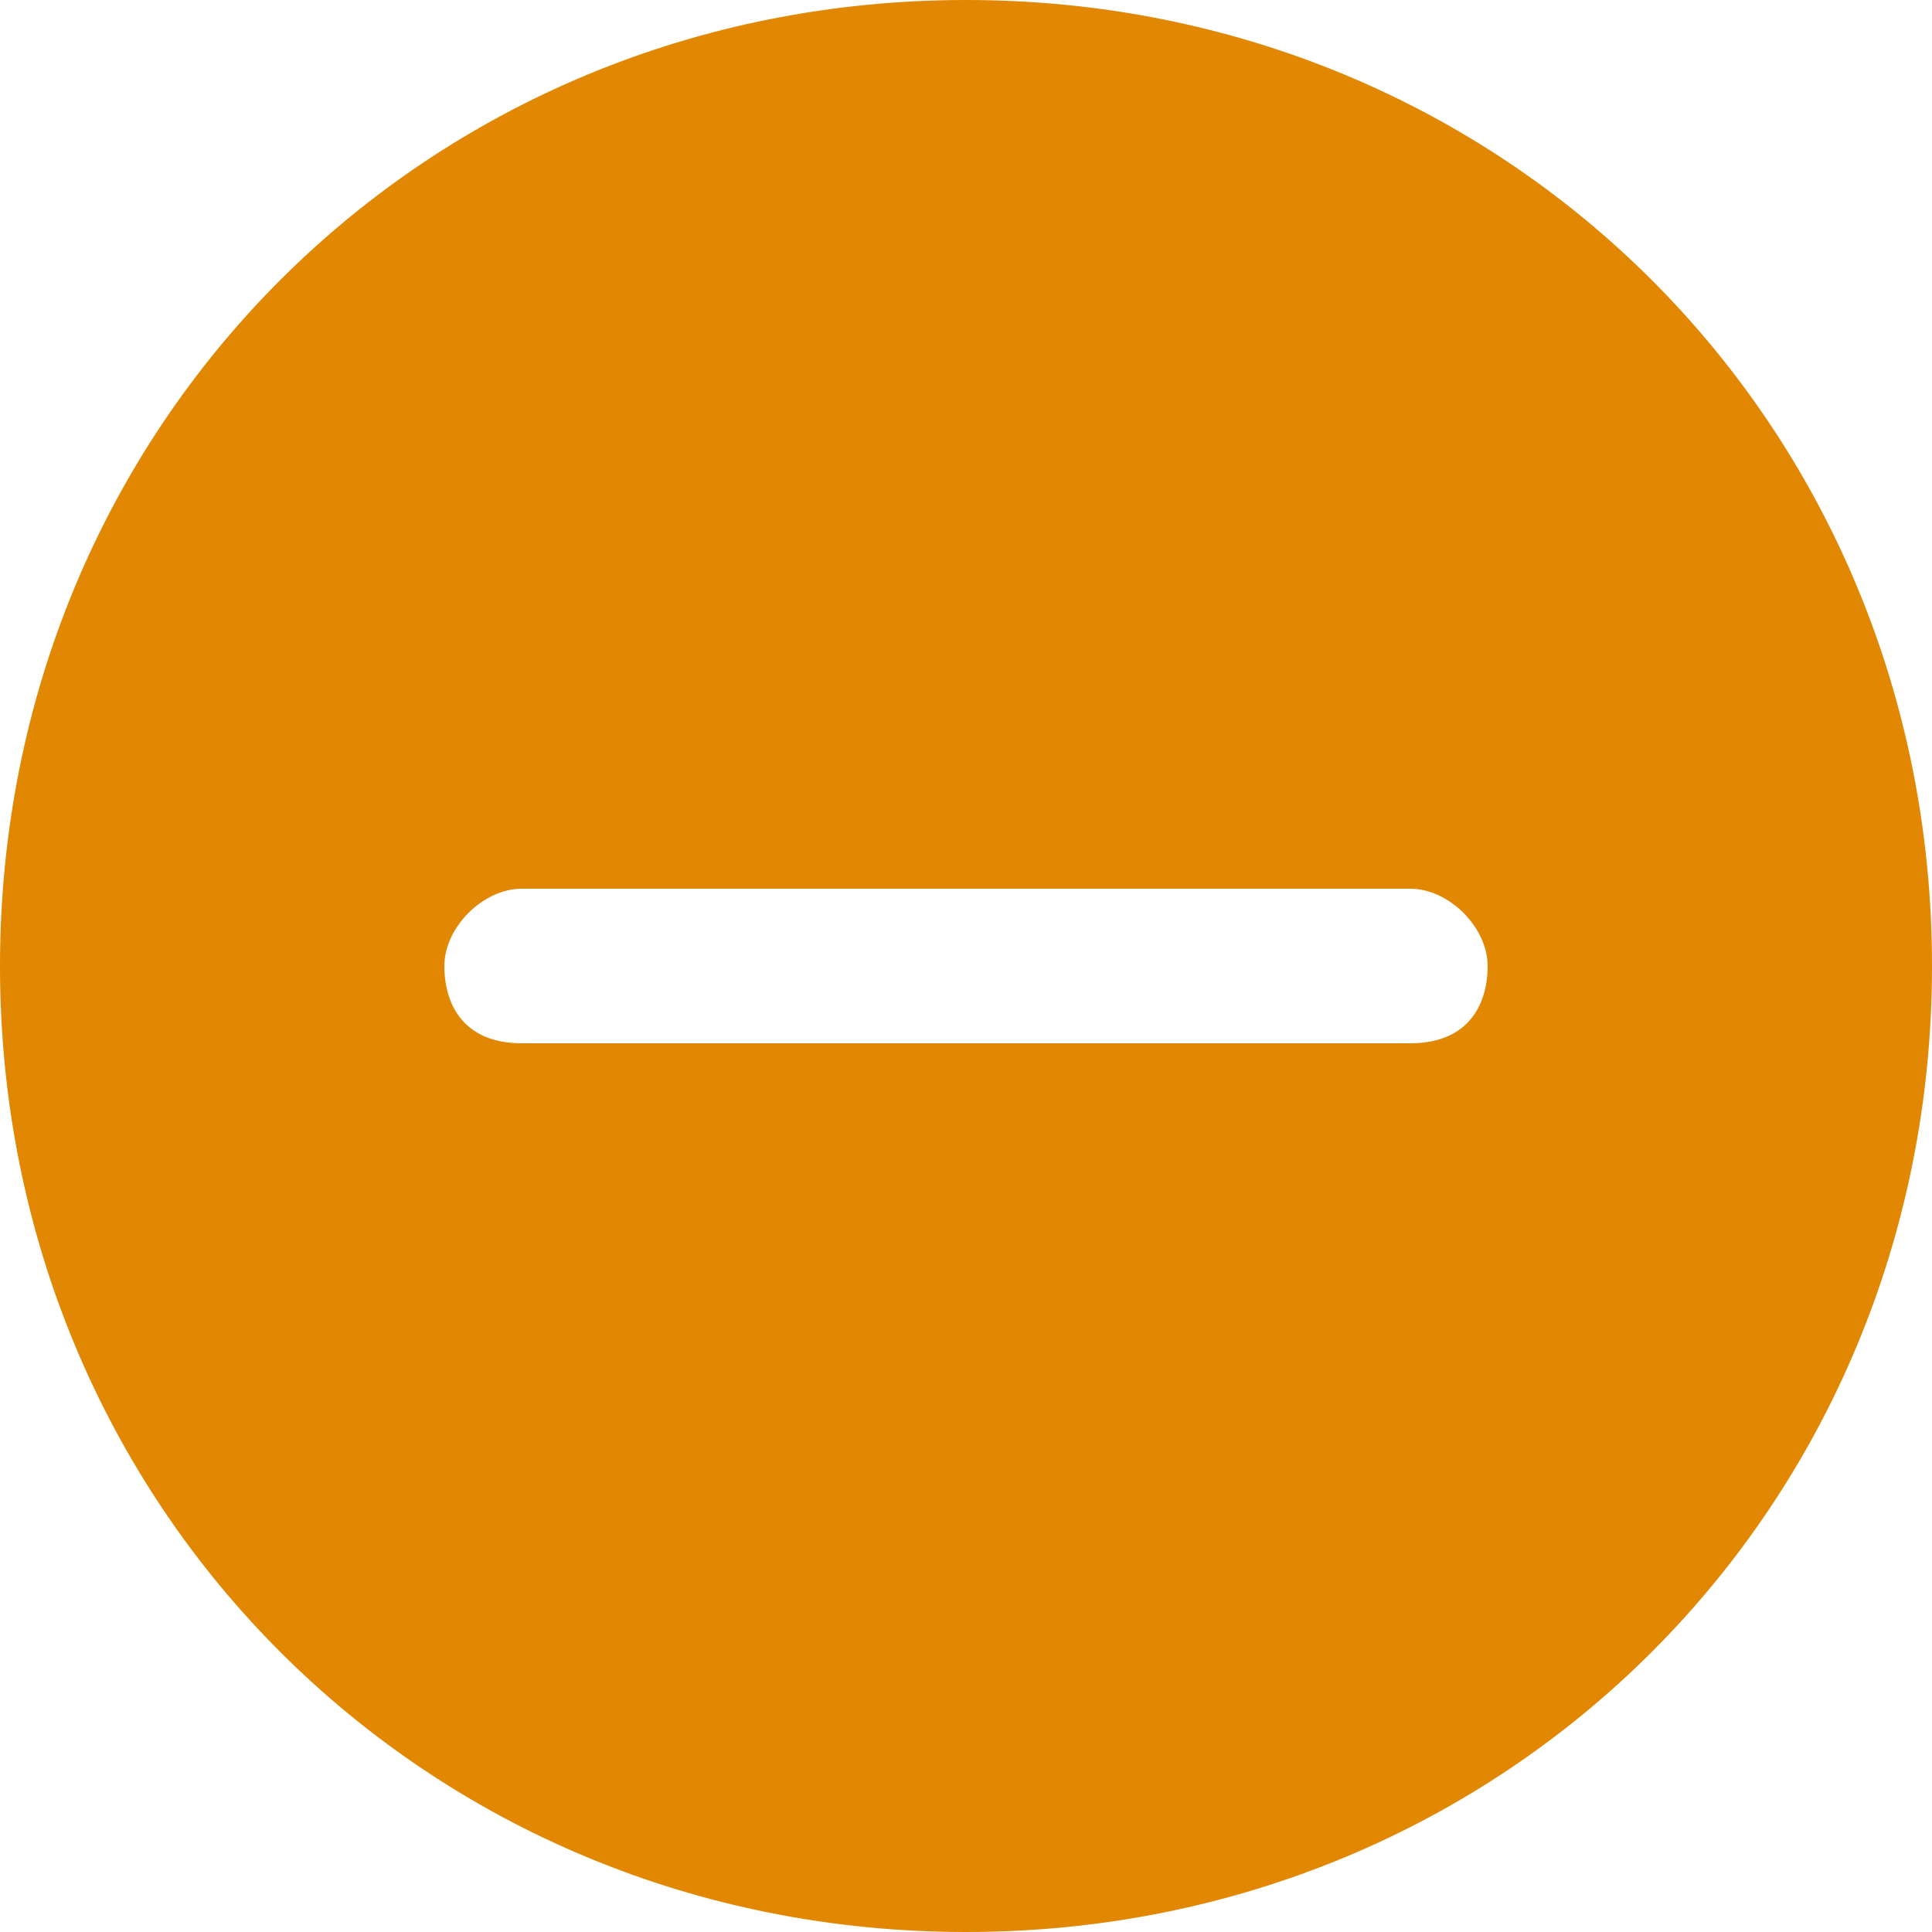
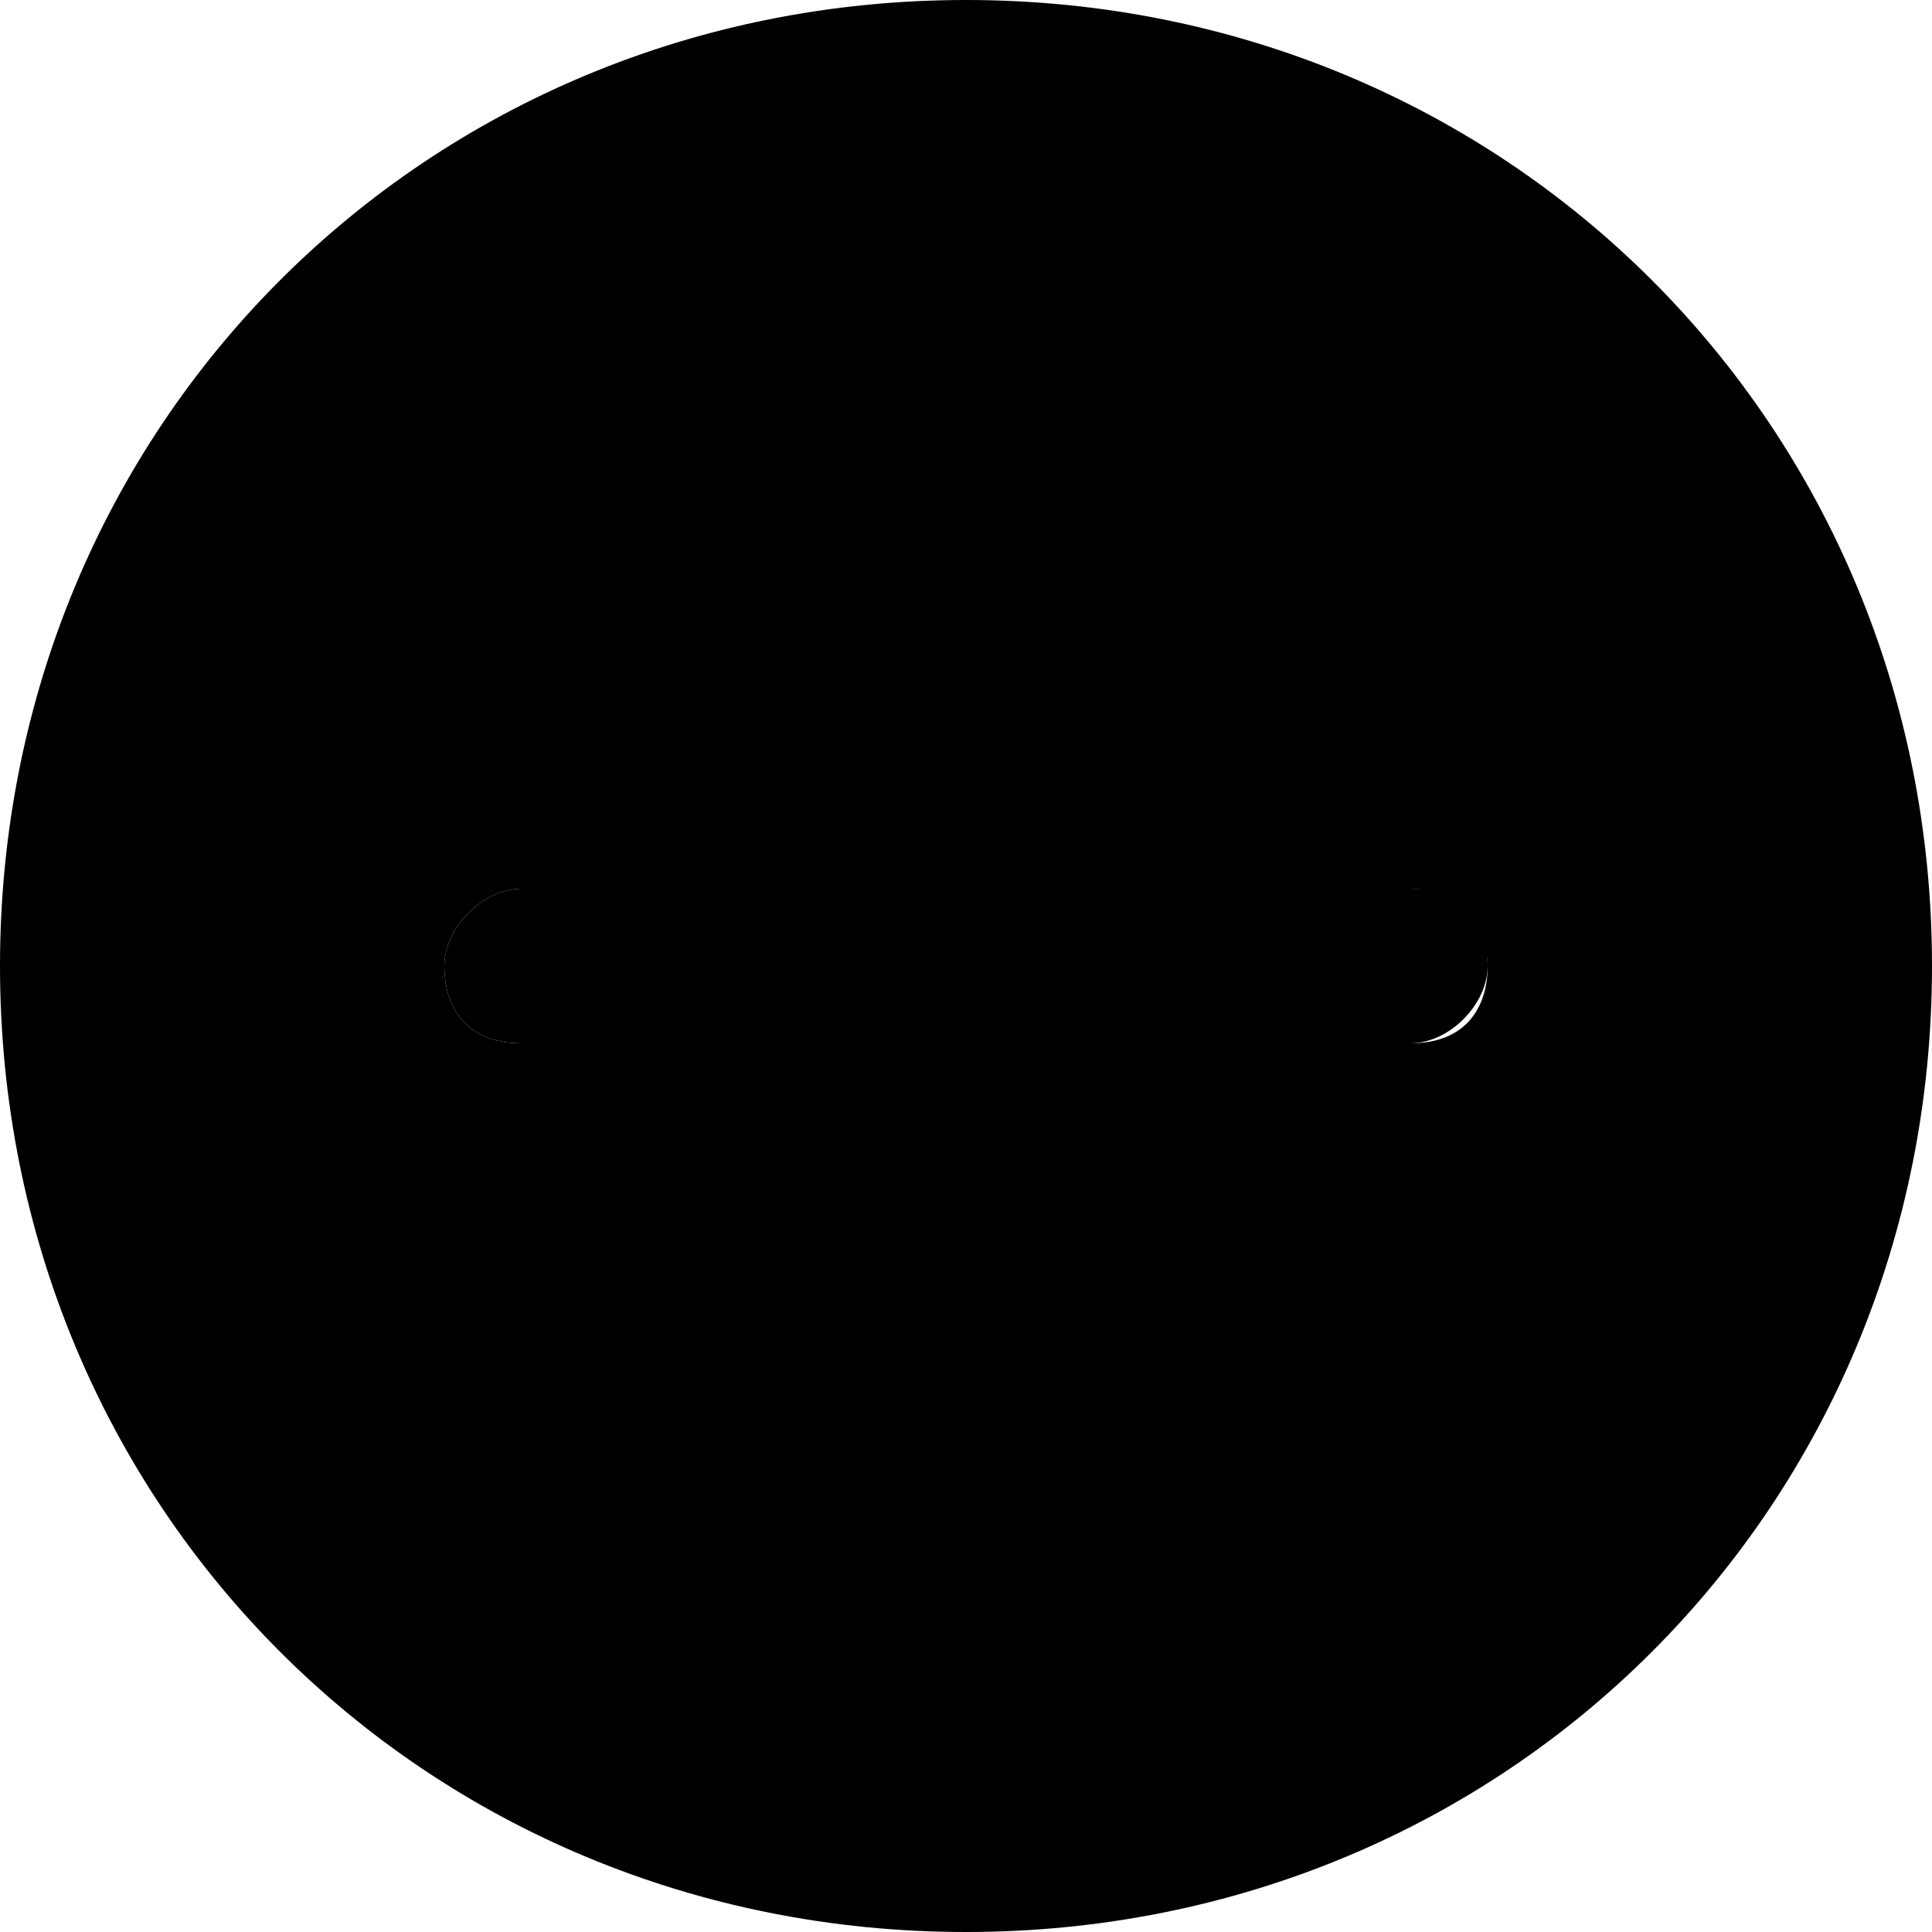
<svg xmlns="http://www.w3.org/2000/svg" version="1.1" id="Camada_1" x="0px" y="0px" viewBox="0 0 10 10" style="enable-background:new 0 0 10 10;" xml:space="preserve">
  <style type="text/css">
	.st0{fill:#E18701;}
	.st1{fill:none;}
</style>
  <g id="Camada_2_1_">
    <g id="Camada_1-2">
-       <path class="st0" d="M5,0C2.2,0,0,2.2,0,5s2.2,5,5,5s5-2.2,5-5S7.8,0,5,0z M7.3,5.4H2.7C2.4,5.4,2.3,5.2,2.3,5s0.2-0.4,0.4-0.4    h4.6c0.2,0,0.4,0.2,0.4,0.4S7.6,5.4,7.3,5.4z" />
-       <path class="st1" d="M7.7,5c0,0.2-0.2,0.4-0.4,0.4l0,0H2.7C2.4,5.4,2.3,5.2,2.3,5s0.2-0.4,0.4-0.4h4.6C7.6,4.6,7.7,4.8,7.7,5z" />
+       <path className="st0" d="M5,0C2.2,0,0,2.2,0,5s2.2,5,5,5s5-2.2,5-5S7.8,0,5,0z M7.3,5.4H2.7C2.4,5.4,2.3,5.2,2.3,5s0.2-0.4,0.4-0.4    h4.6c0.2,0,0.4,0.2,0.4,0.4S7.6,5.4,7.3,5.4z" />
+       <path className="st1" d="M7.7,5c0,0.2-0.2,0.4-0.4,0.4l0,0H2.7C2.4,5.4,2.3,5.2,2.3,5s0.2-0.4,0.4-0.4h4.6C7.6,4.6,7.7,4.8,7.7,5z" />
    </g>
  </g>
</svg>
